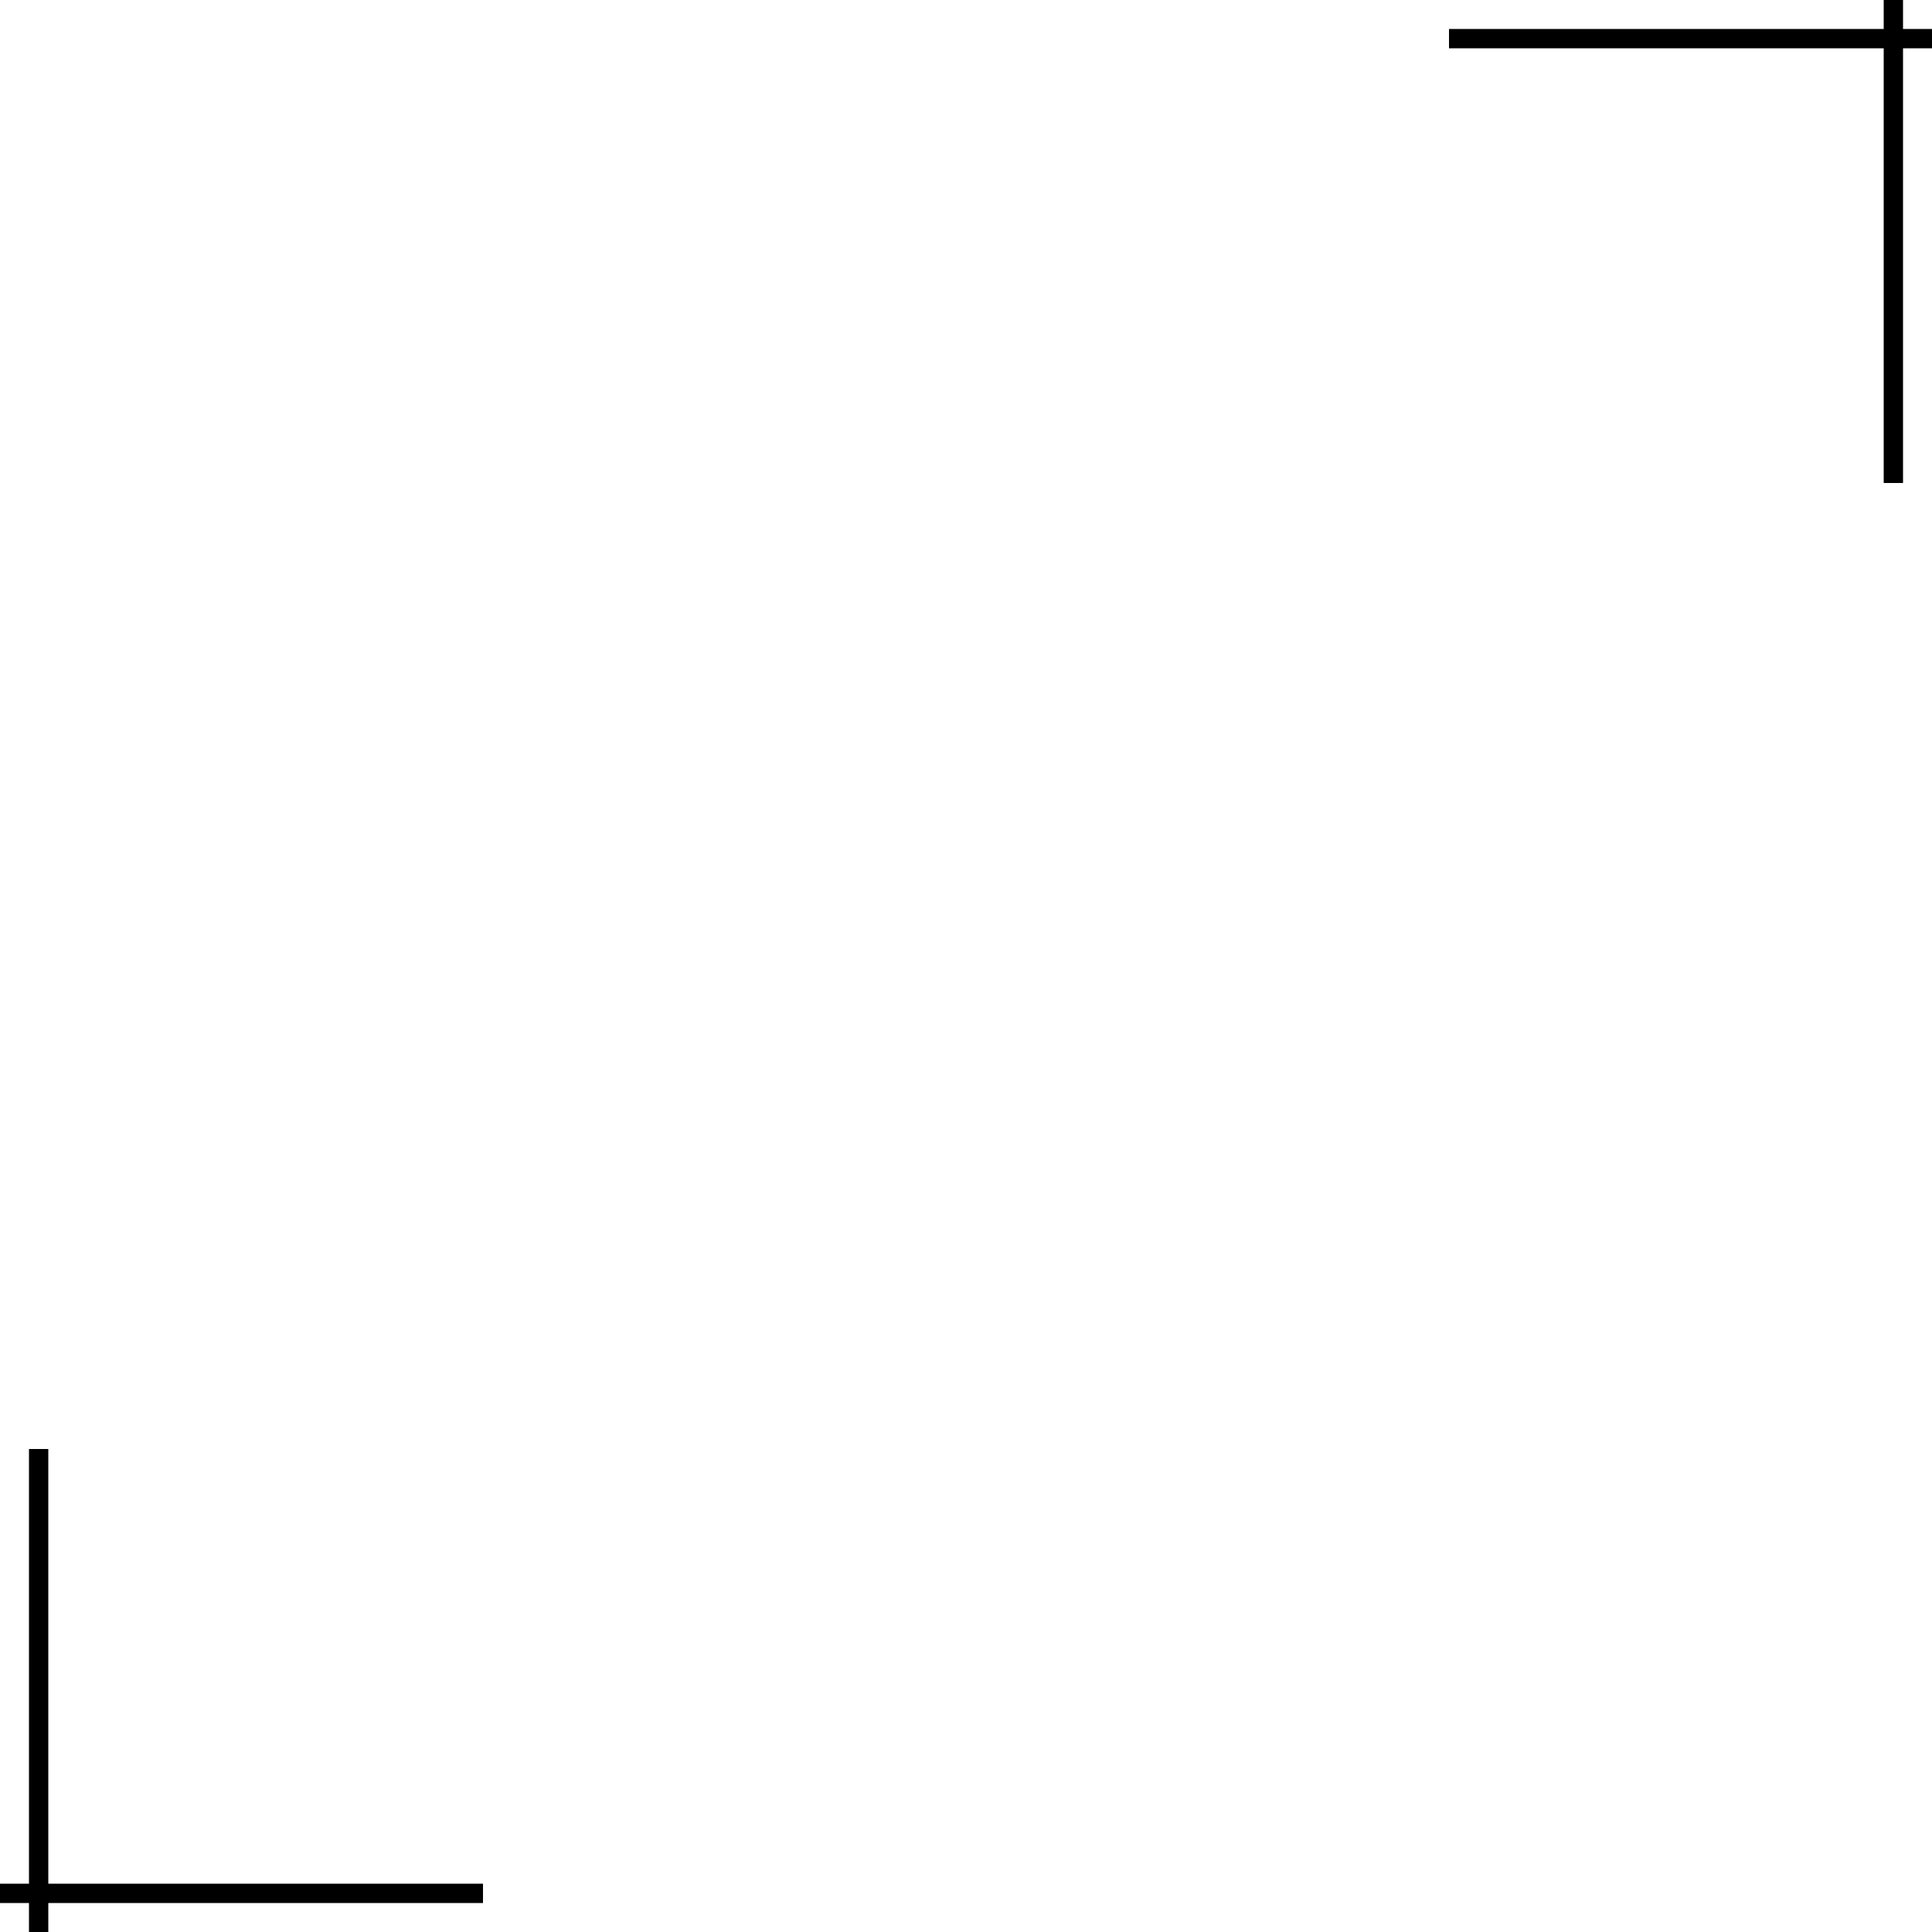
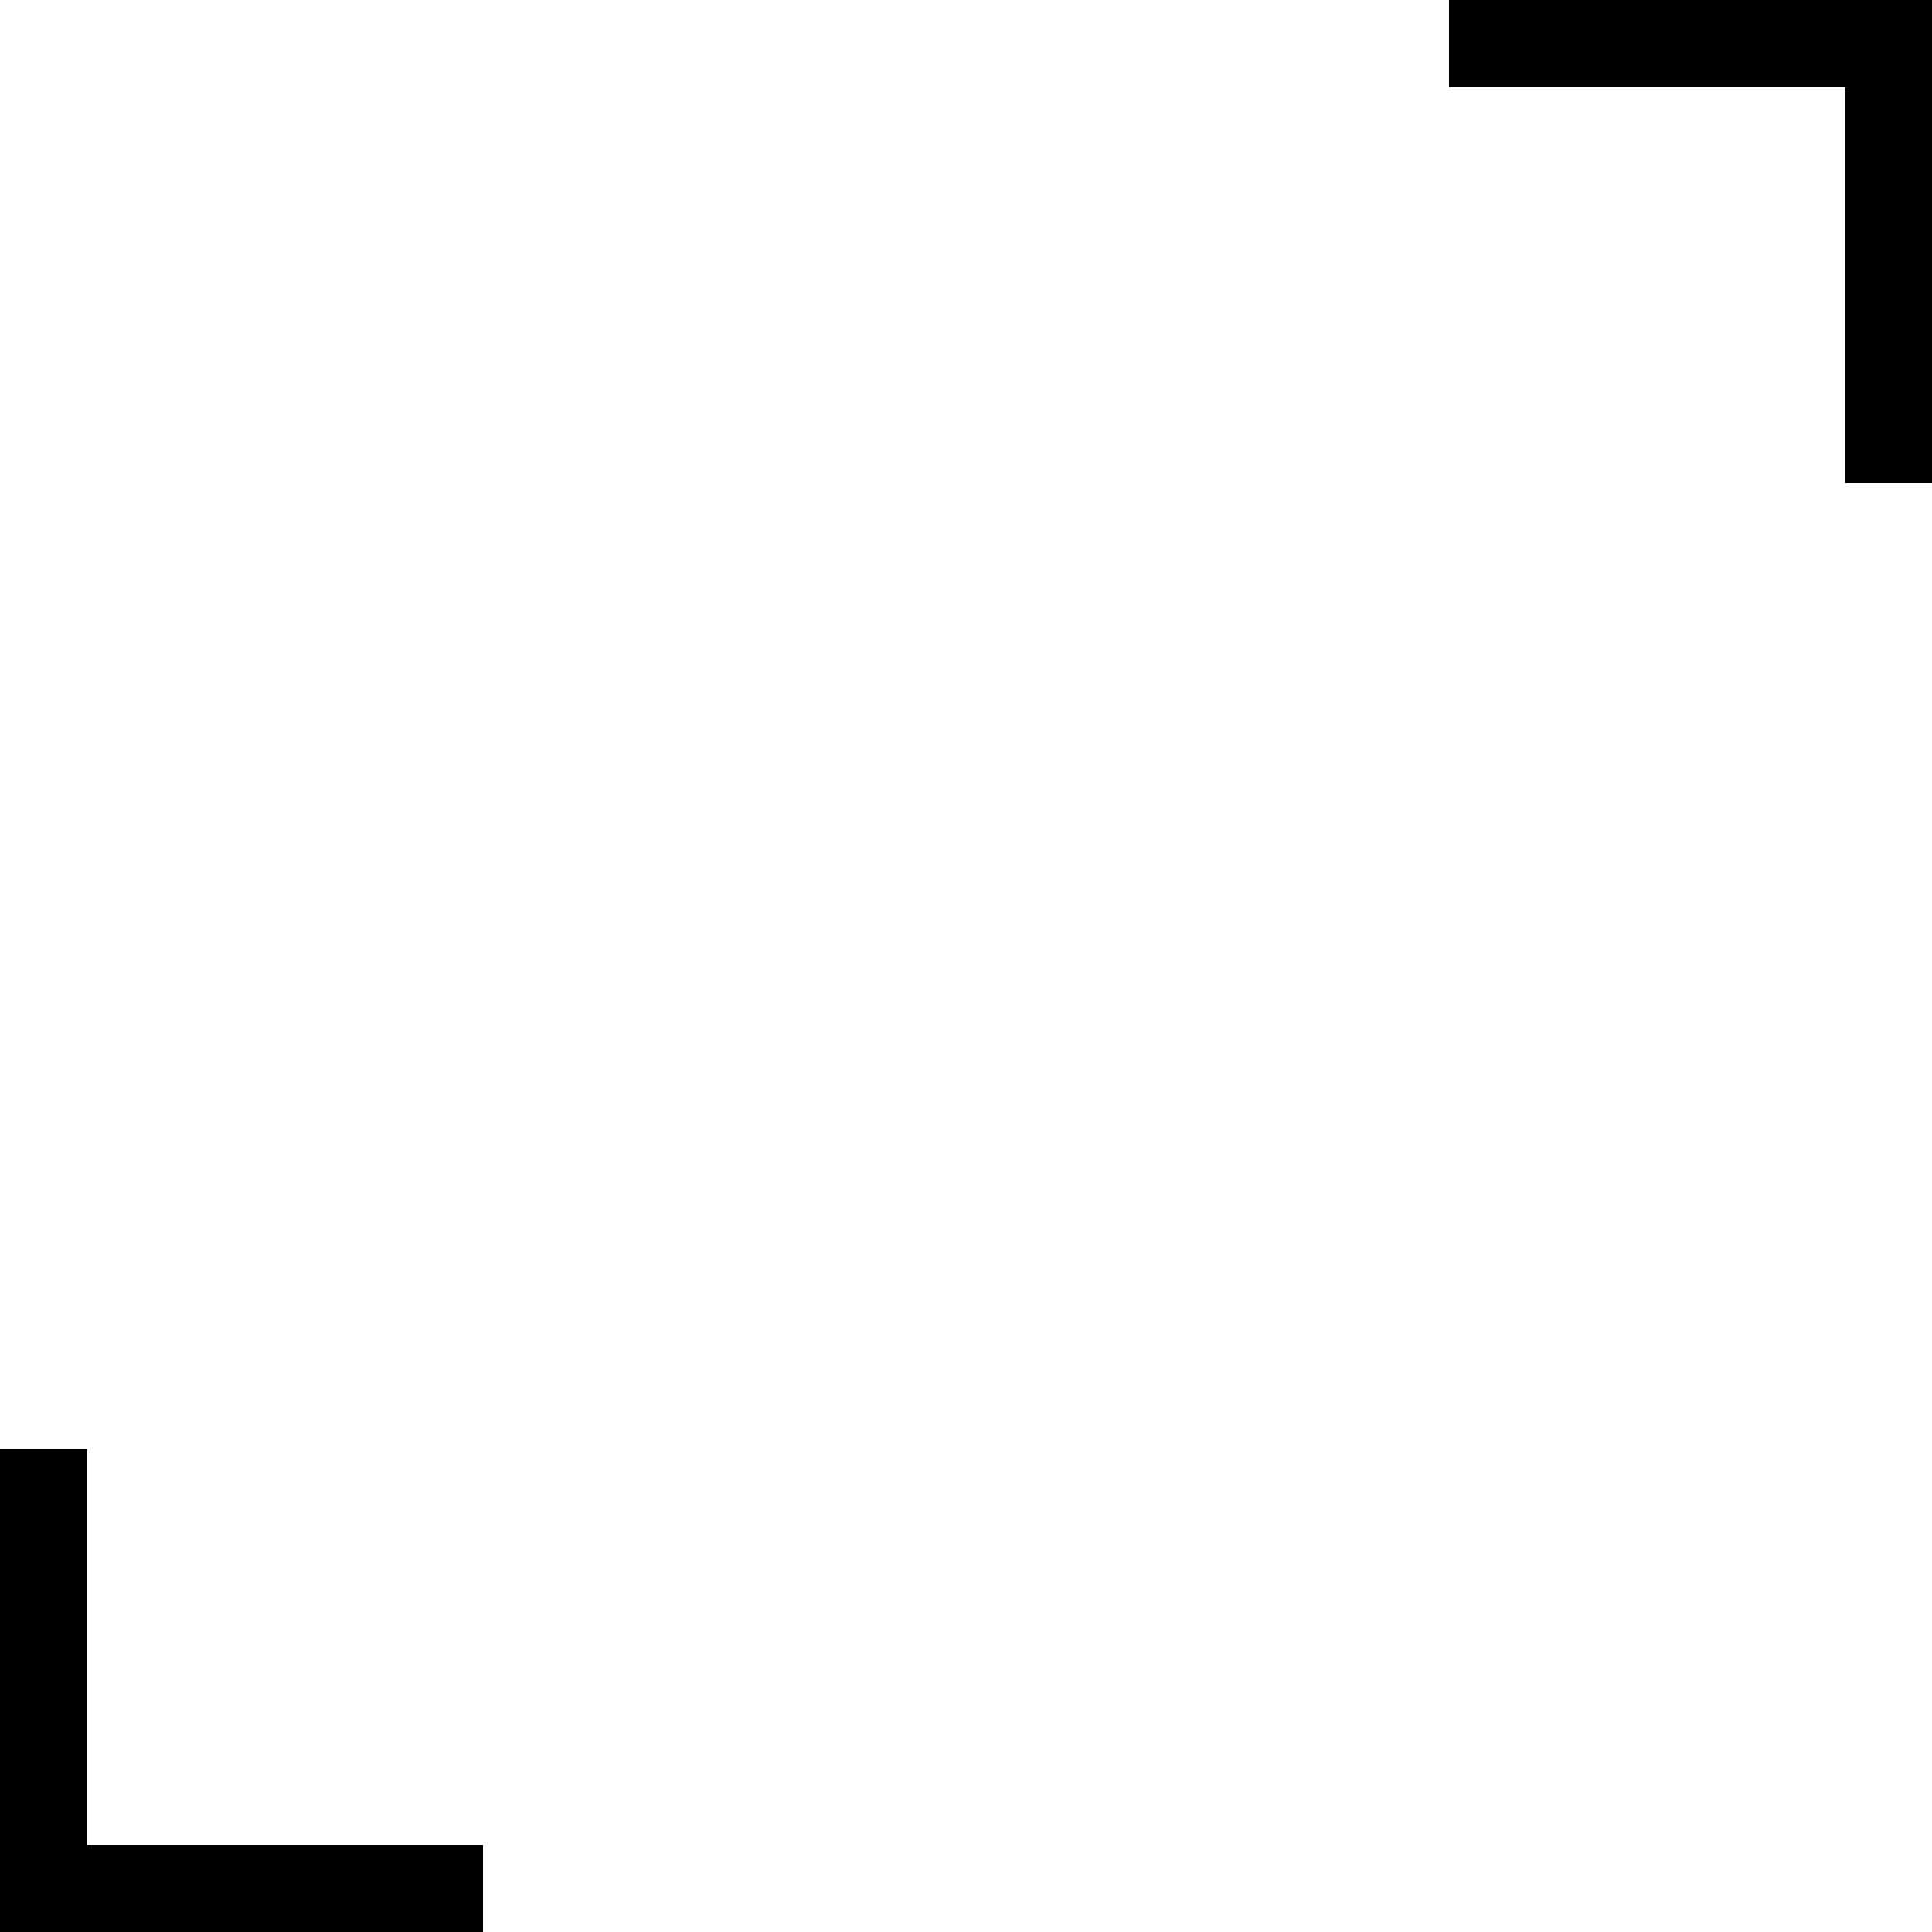
<svg xmlns="http://www.w3.org/2000/svg" viewBox="0 0 100 100">
-   <line stroke="currentColor" strokeWidth="5" x1="2" y1="75" x2="2" y2="100" />
-   <line stroke="currentColor" strokeWidth="5" x1="25" y1="98" y2="98" />
-   <line stroke="currentColor" strokeWidth="5" x1="98" y1="25" x2="98" y2="0" />
-   <line stroke="currentColor" strokeWidth="5" x1="75" y1="2" x2="100" y2="2" />
+   <line stroke="currentColor" stroke-width="5" x1="2" y1="75" x2="2" y2="100" />
+   <line stroke="currentColor" stroke-width="5" x1="25" y1="98" y2="98" />
+   <line stroke="currentColor" stroke-width="5" x1="98" y1="25" x2="98" y2="0" />
+   <line stroke="currentColor" stroke-width="5" x1="75" y1="2" x2="100" y2="2" />
</svg>
